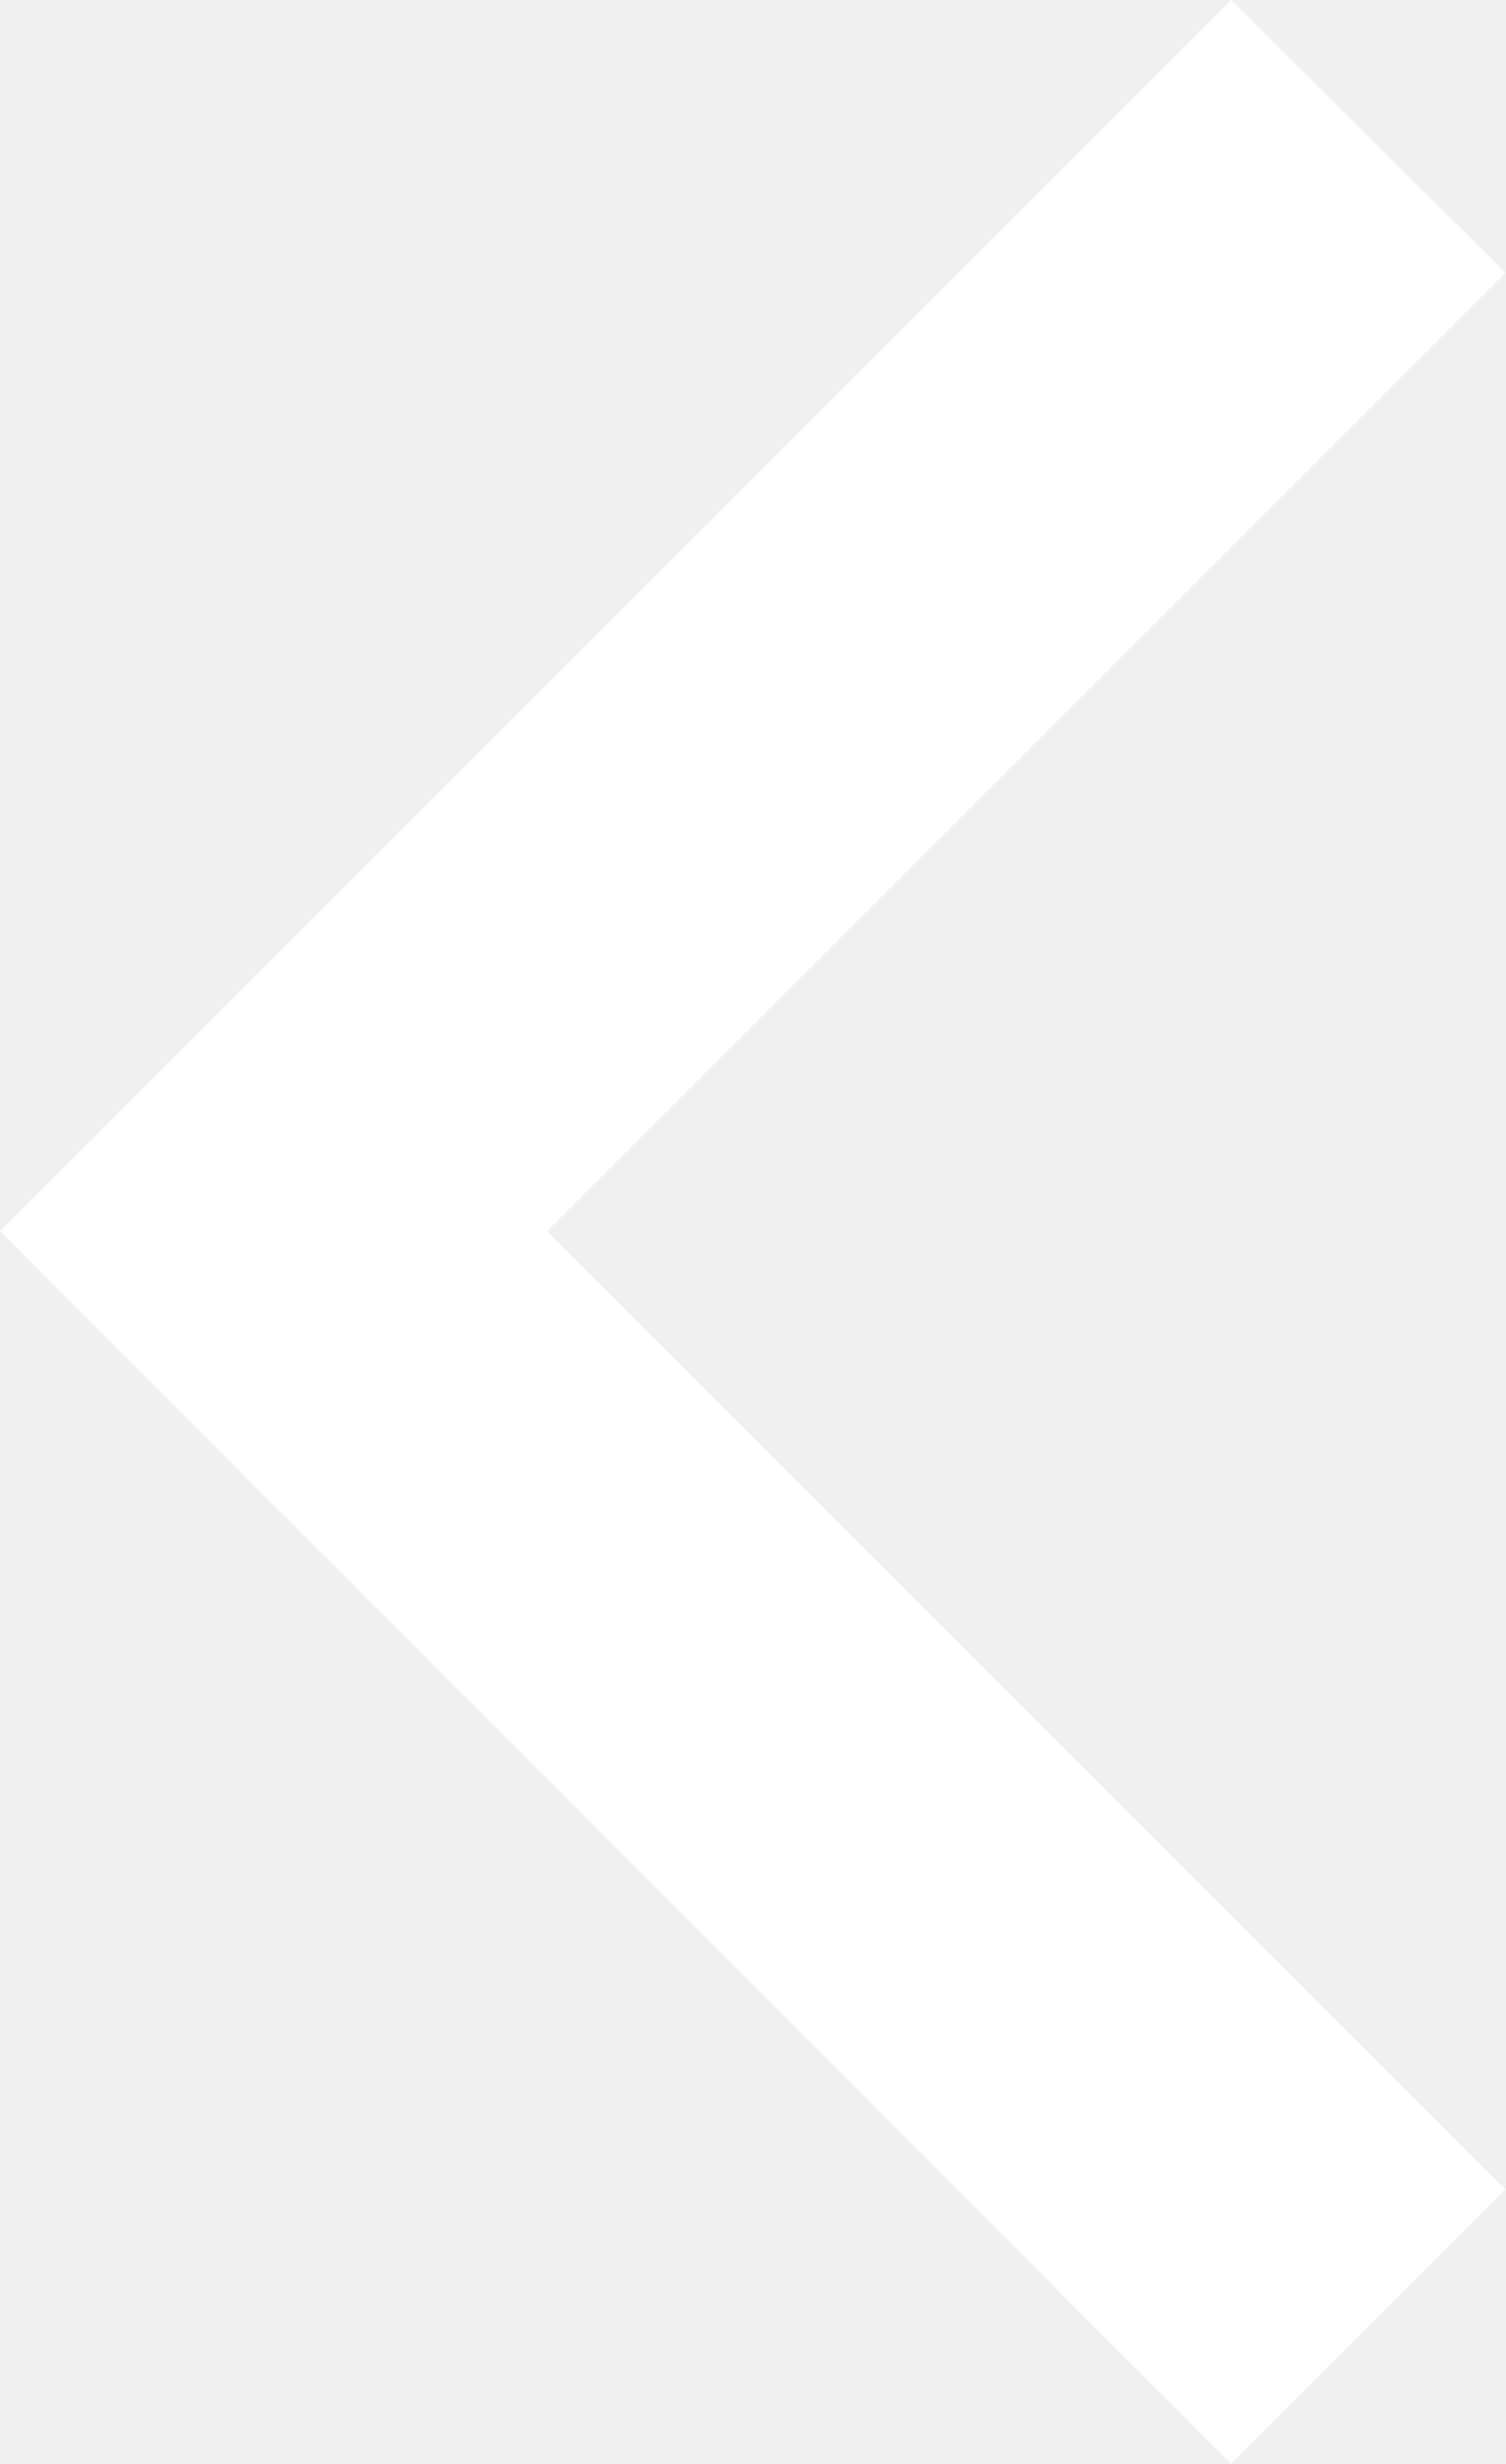
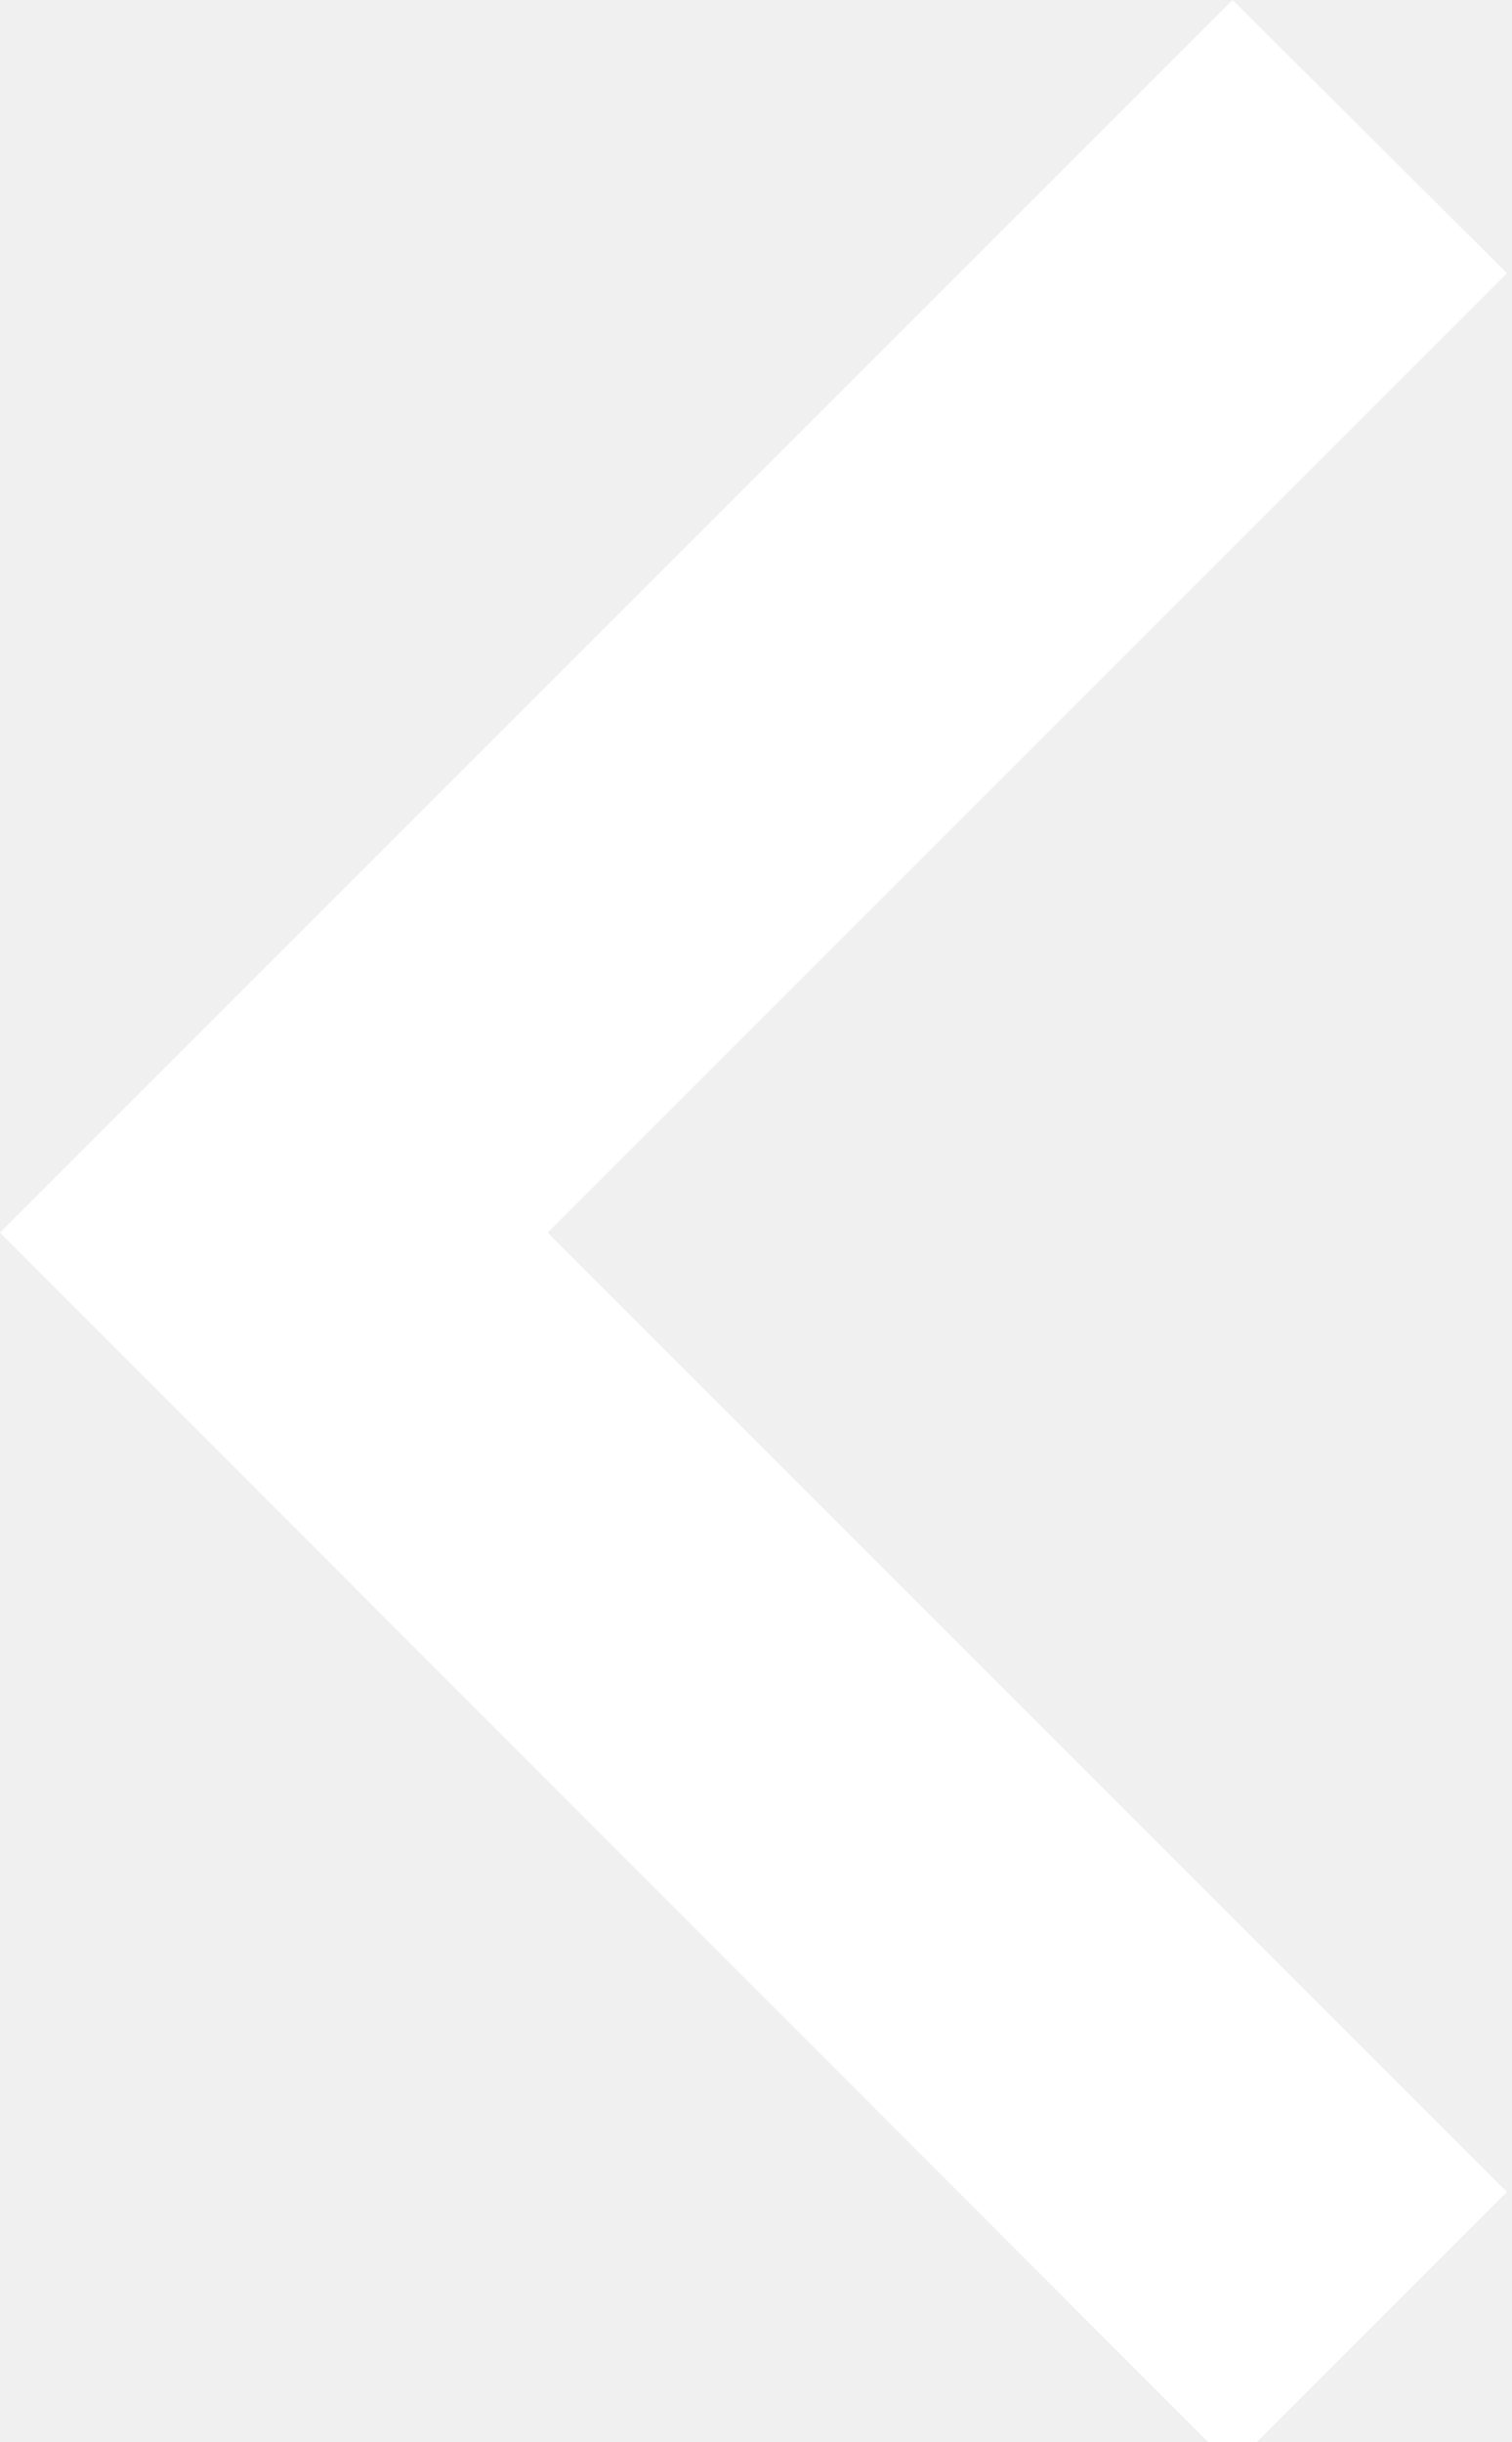
- <svg xmlns="http://www.w3.org/2000/svg" width="12.964" height="21.213" viewBox="0 0 12.964 21.213" fill="none">
+ <svg xmlns="http://www.w3.org/2000/svg" viewBox="0 0 13 21" fill="none">
  <defs />
  <path id="Vector" d="M4.71 10.6L12.96 18.85L10.6 21.21L0 10.6L10.6 0L12.96 2.35L4.71 10.6Z" fill="#FFFFFF" fill-opacity="1" fill-rule="nonzero" />
</svg>
